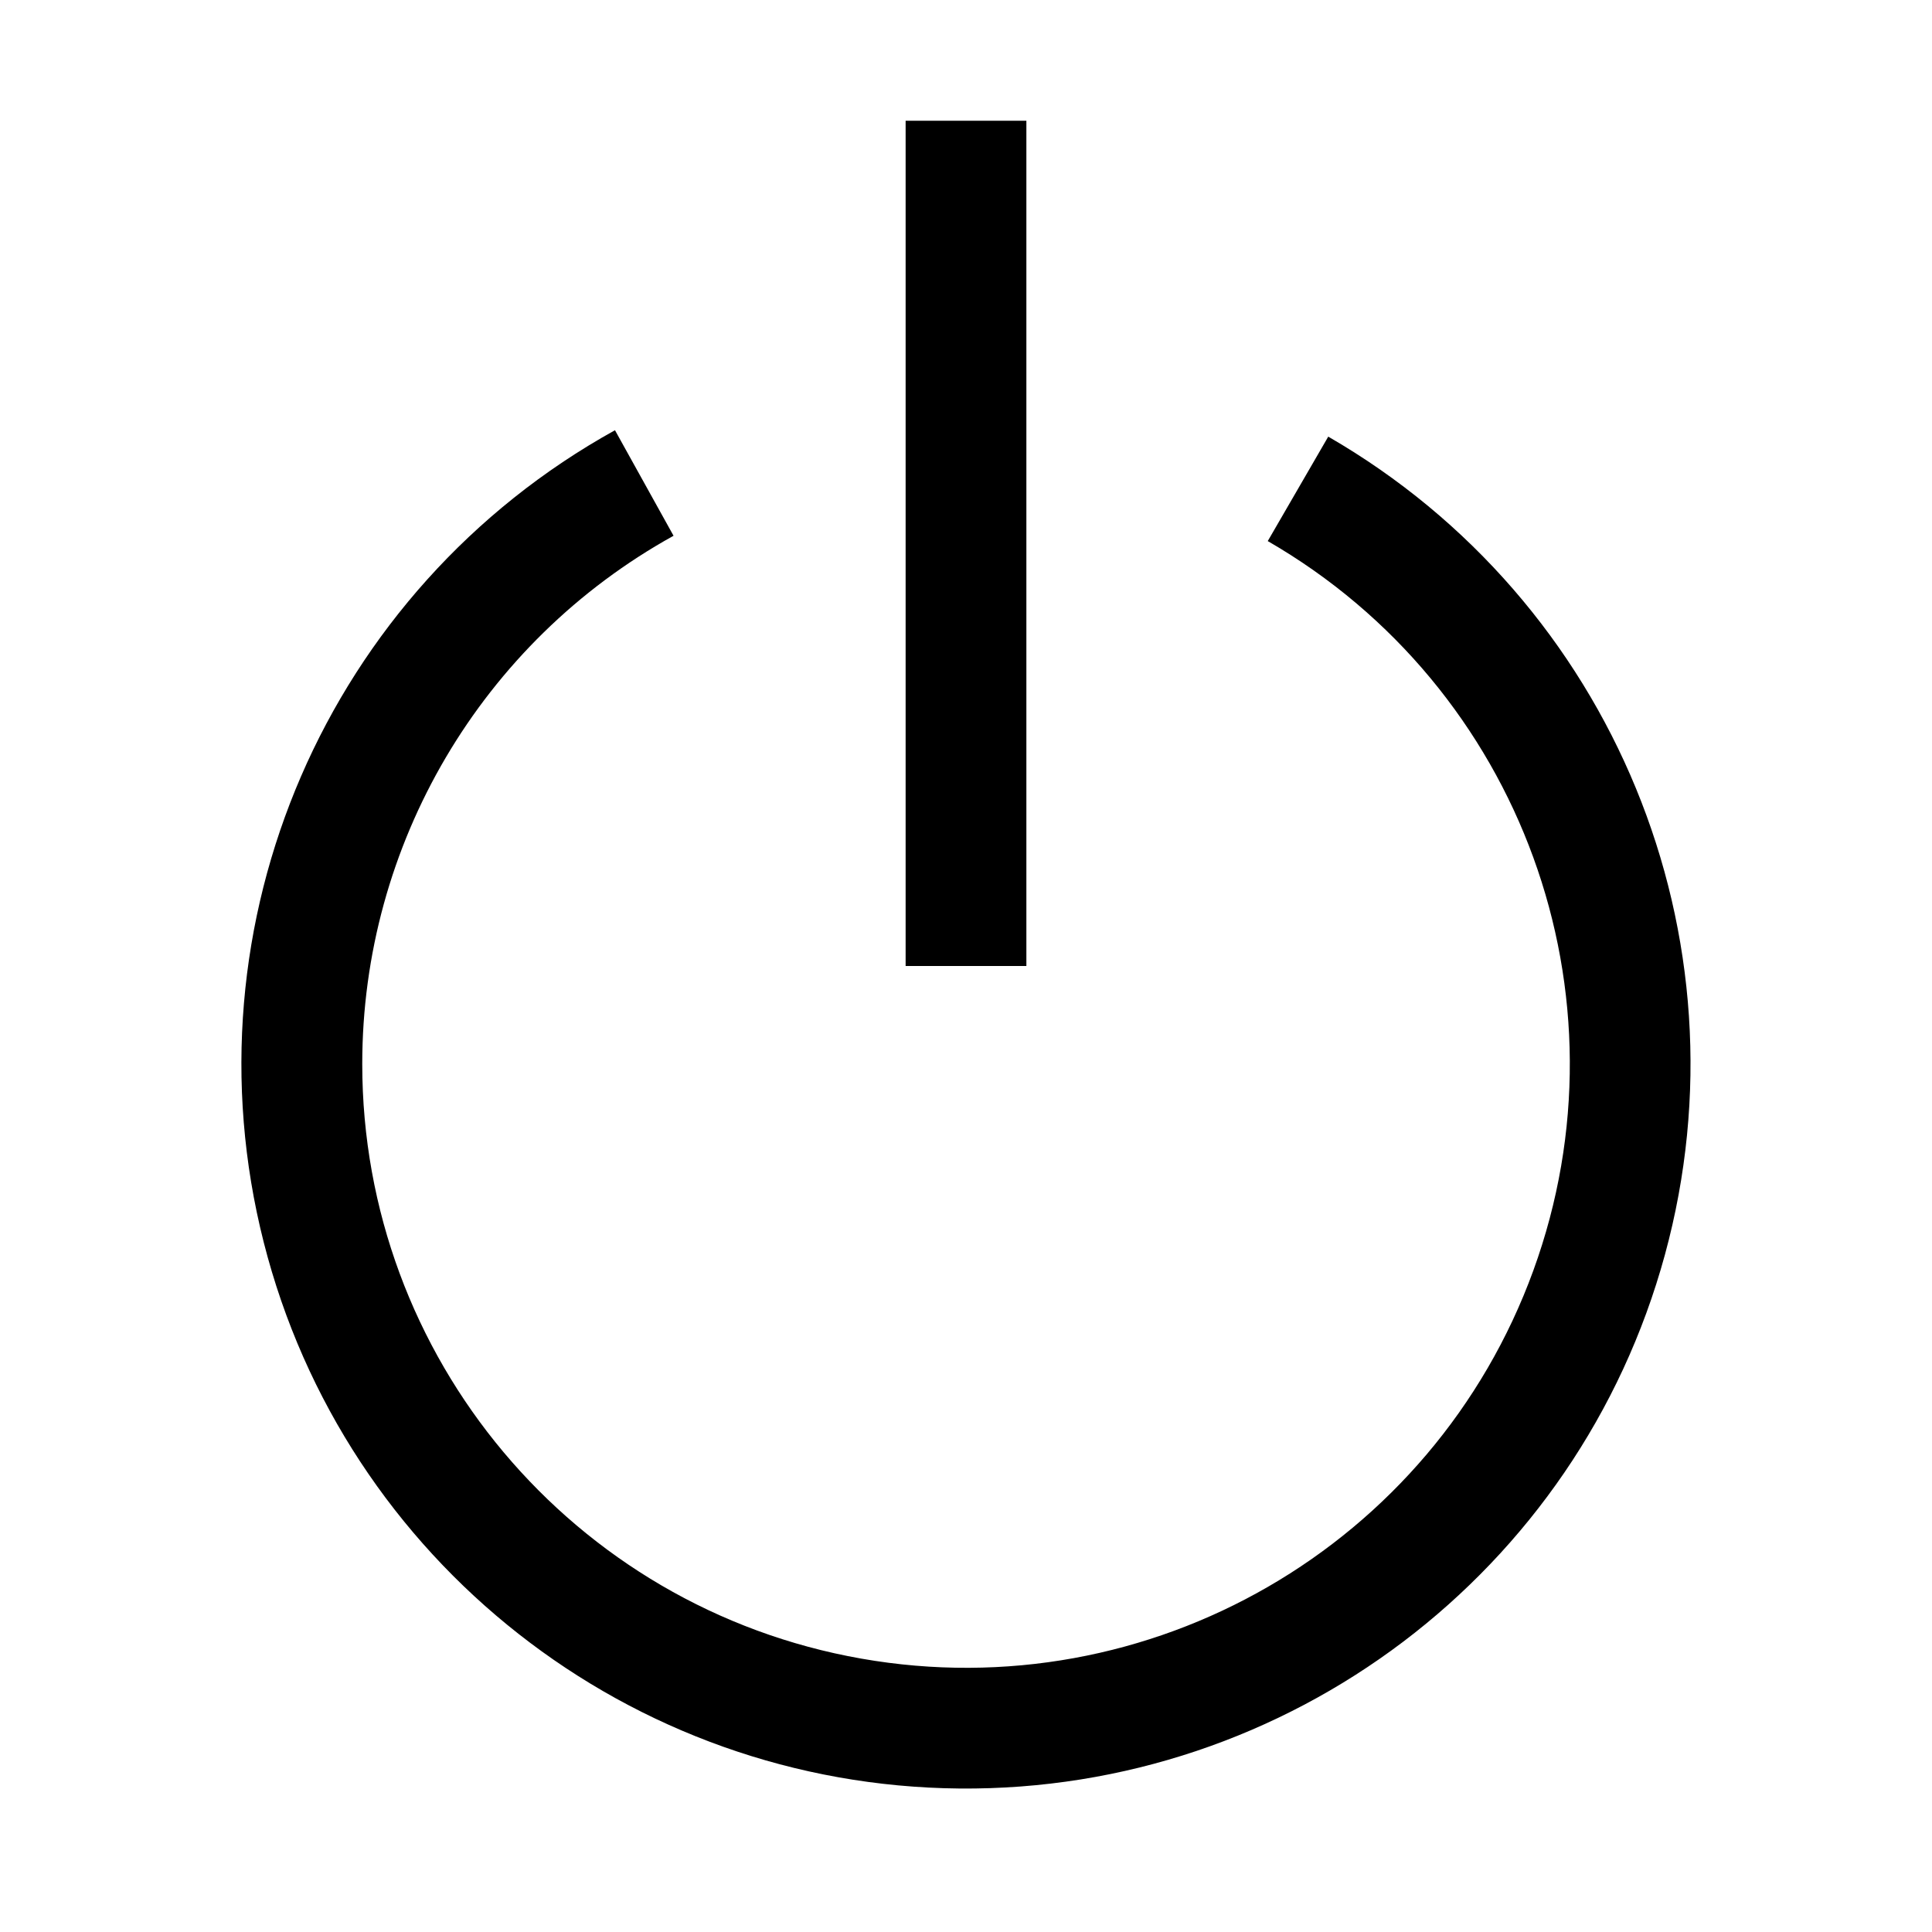
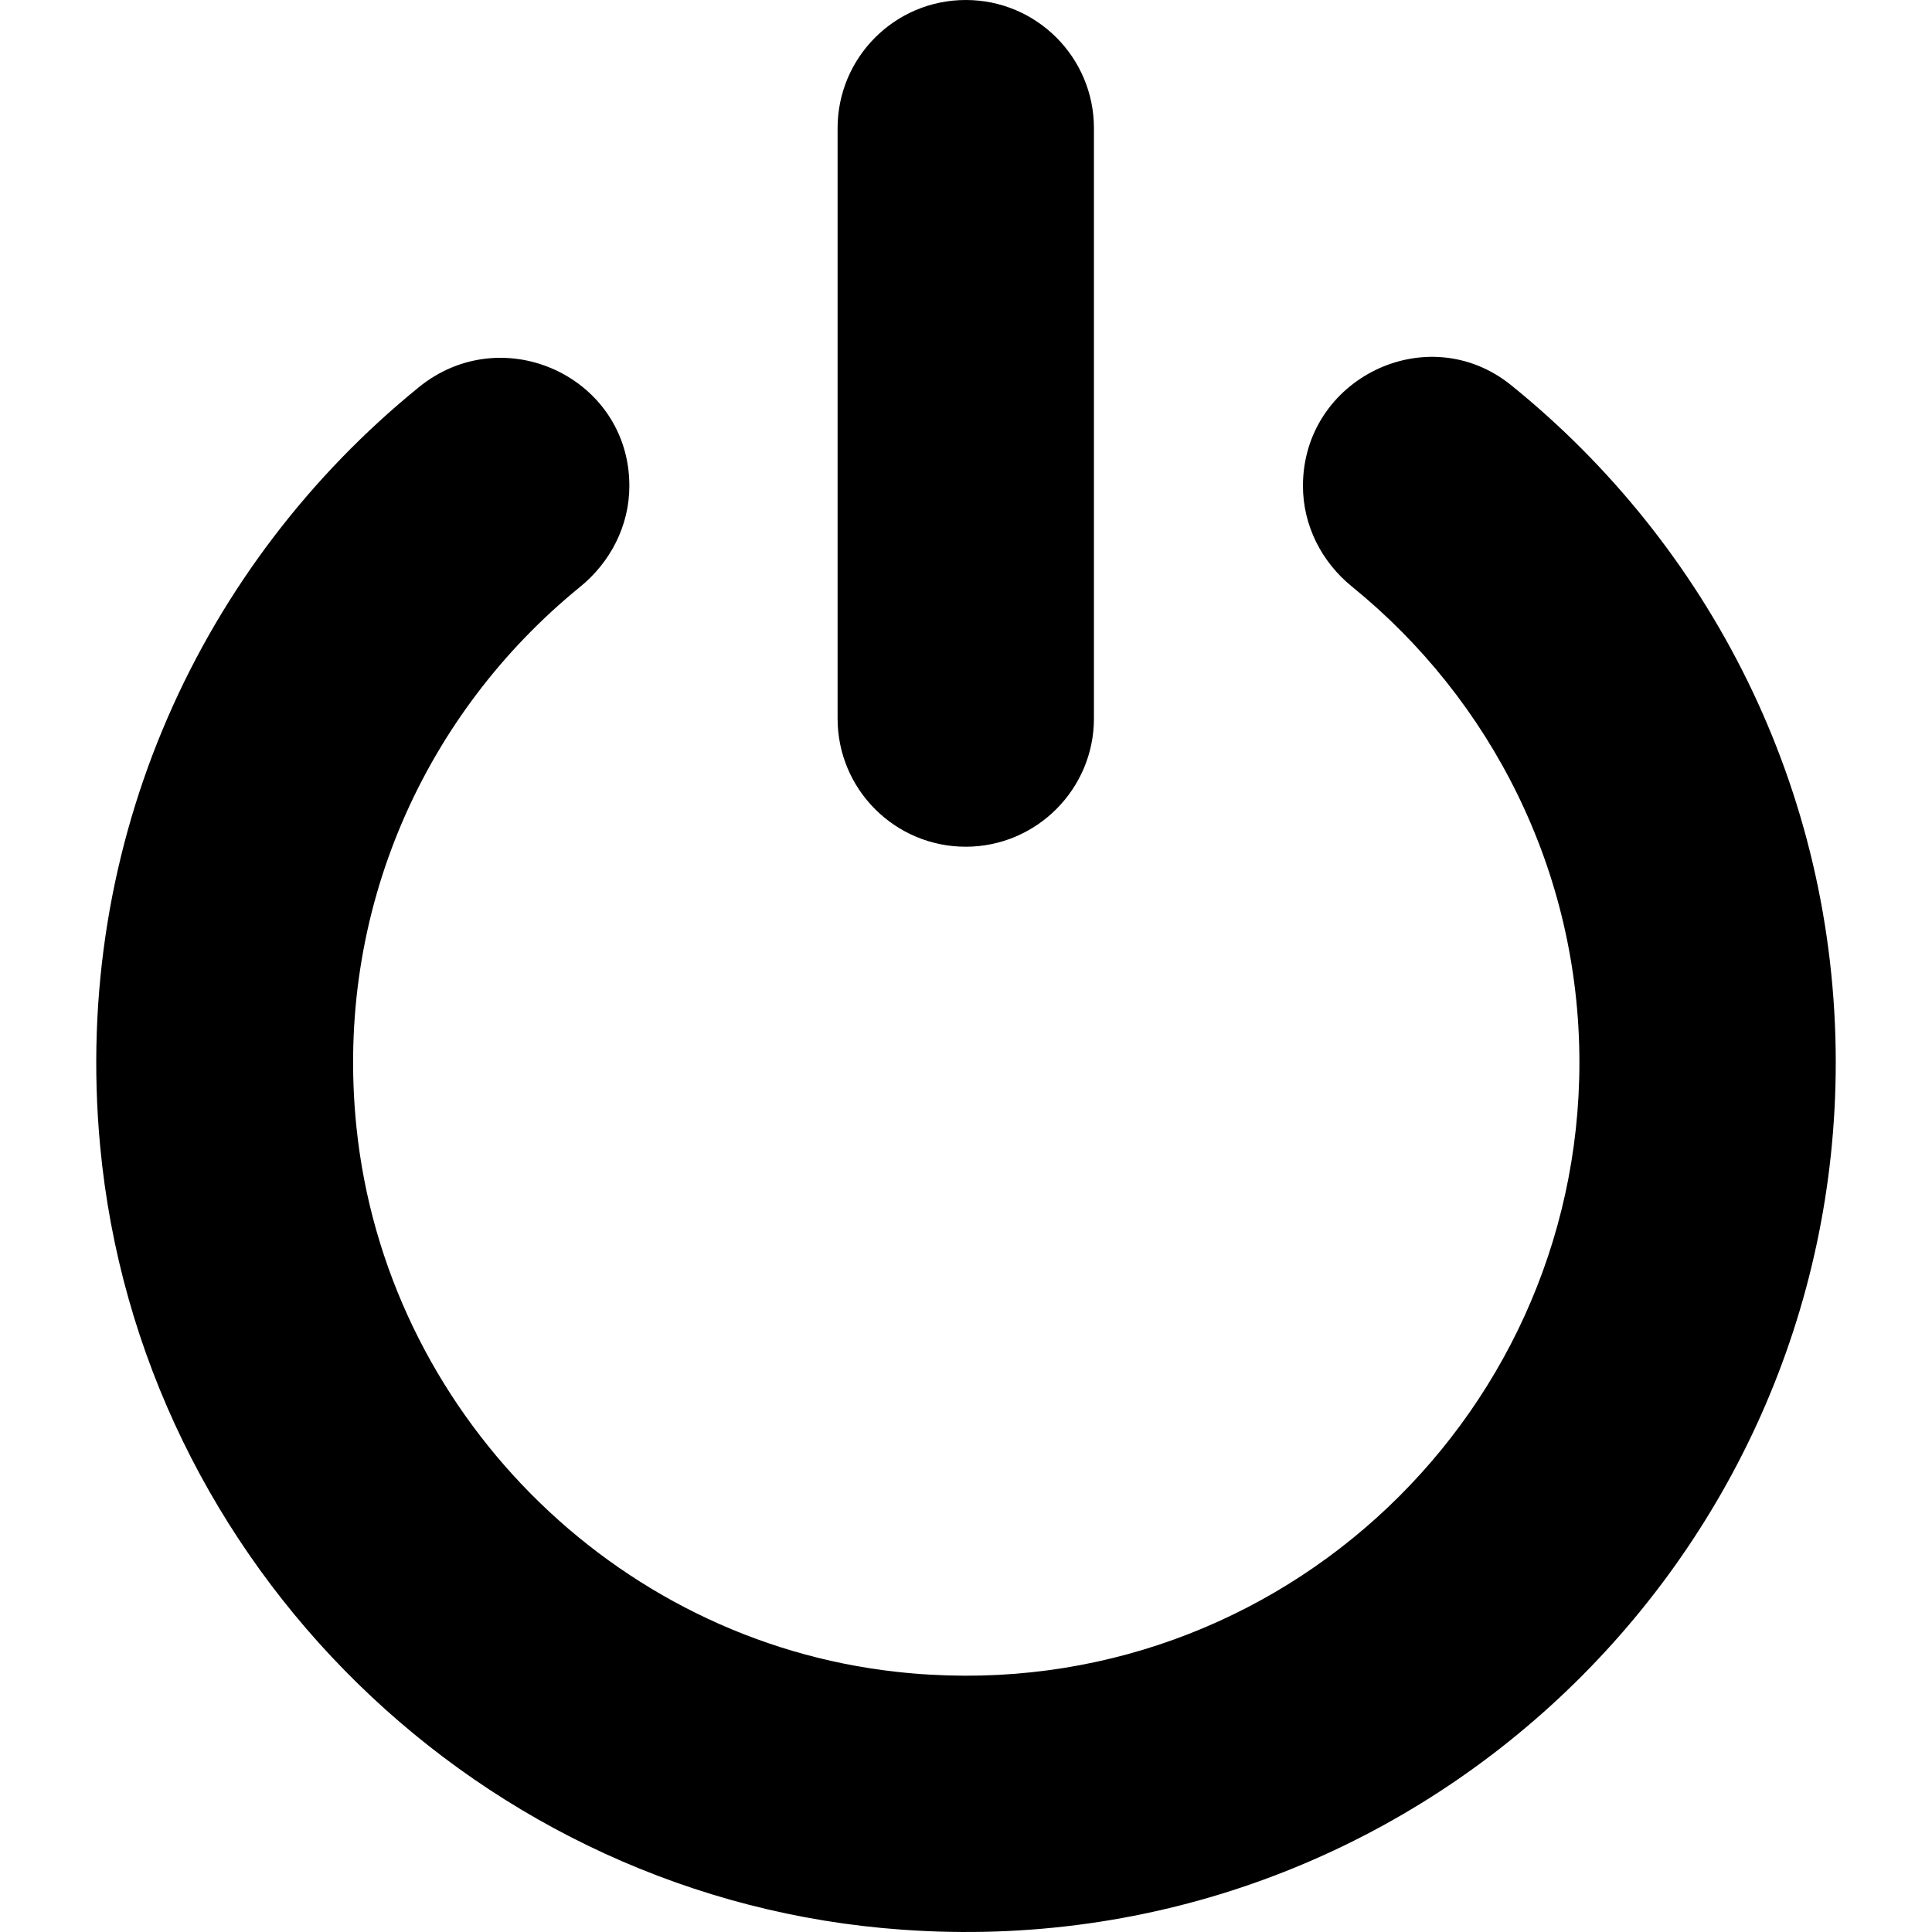
- <svg xmlns="http://www.w3.org/2000/svg" width="16" height="16" fill="currentColor" class="bi bi-power" viewBox="0 0 16 16">
-   <path d="M7.5 1v7h1V1z" />
-   <path d="M3 8.812a5 5 0 0 1 2.578-4.375l-.485-.874A6 6 0 1 0 11 3.616l-.501.865A5 5 0 1 1 3 8.812" />
+ <svg xmlns="http://www.w3.org/2000/svg" version="1.1" id="Capa_1" x="0px" y="0px" viewBox="0 0 489.888 489.888" style="enable-background:new 0 0 489.888 489.888;" xml:space="preserve">
+   <g>
+     <g>
+       <path d="M25.383,290.5c-7.2-77.5,25.9-147.7,80.8-192.3c21.4-17.4,53.4-2.5,53.4,25l0,0c0,10.1-4.8,19.4-12.6,25.7    c-38.9,31.7-62.3,81.7-56.6,136.9c7.4,71.9,65,130.1,136.8,138.1c93.7,10.5,173.3-62.9,173.3-154.5c0-48.6-22.5-92.1-57.6-120.6    c-7.8-6.3-12.5-15.6-12.5-25.6l0,0c0-27.2,31.5-42.6,52.7-25.6c50.2,40.5,82.4,102.4,82.4,171.8c0,126.9-107.8,229.2-236.7,219.9    C122.183,481.8,35.283,396.9,25.383,290.5z M244.883,0c-18,0-32.5,14.6-32.5,32.5v149.7c0,18,14.6,32.5,32.5,32.5    s32.5-14.6,32.5-32.5V32.5C277.383,14.6,262.883,0,244.883,0z" />
+     </g>
+   </g>
+   <g>
+ </g>
+   <g>
+ </g>
+   <g>
+ </g>
+   <g>
+ </g>
+   <g>
+ </g>
+   <g>
+ </g>
+   <g>
+ </g>
+   <g>
+ </g>
+   <g>
+ </g>
+   <g>
+ </g>
+   <g>
+ </g>
+   <g>
+ </g>
+   <g>
+ </g>
+   <g>
+ </g>
+   <g>
+ </g>
</svg>
